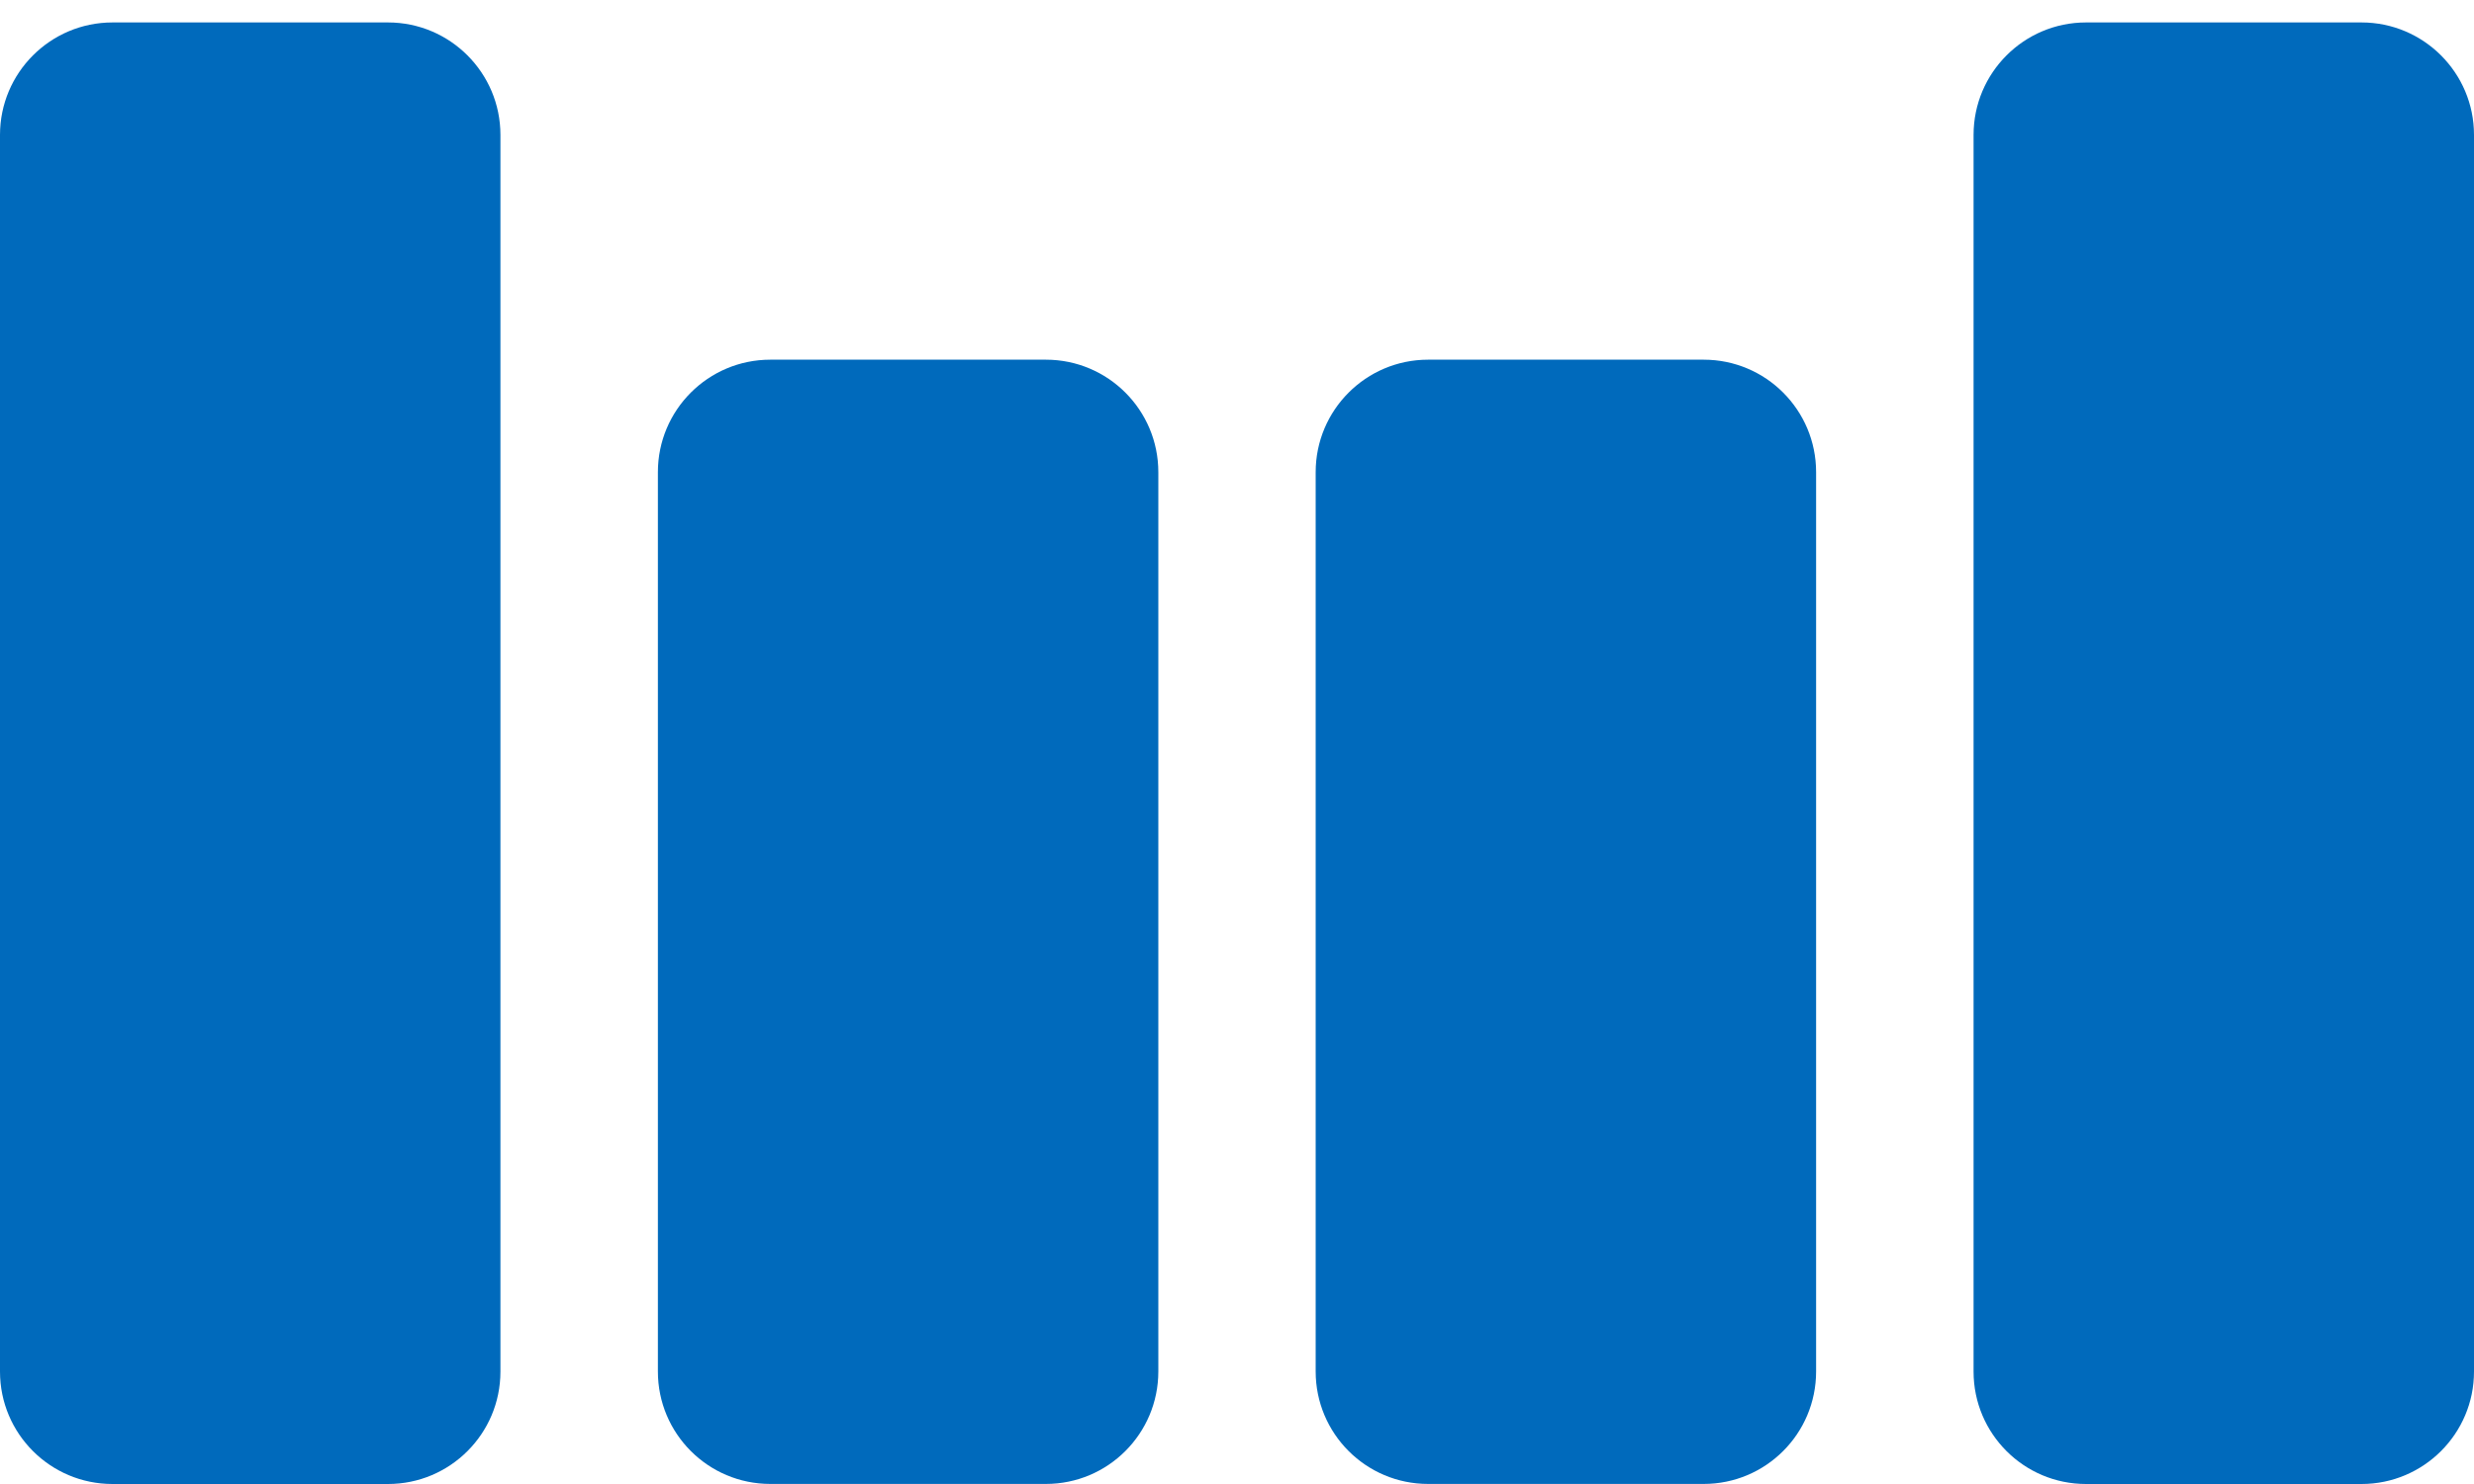
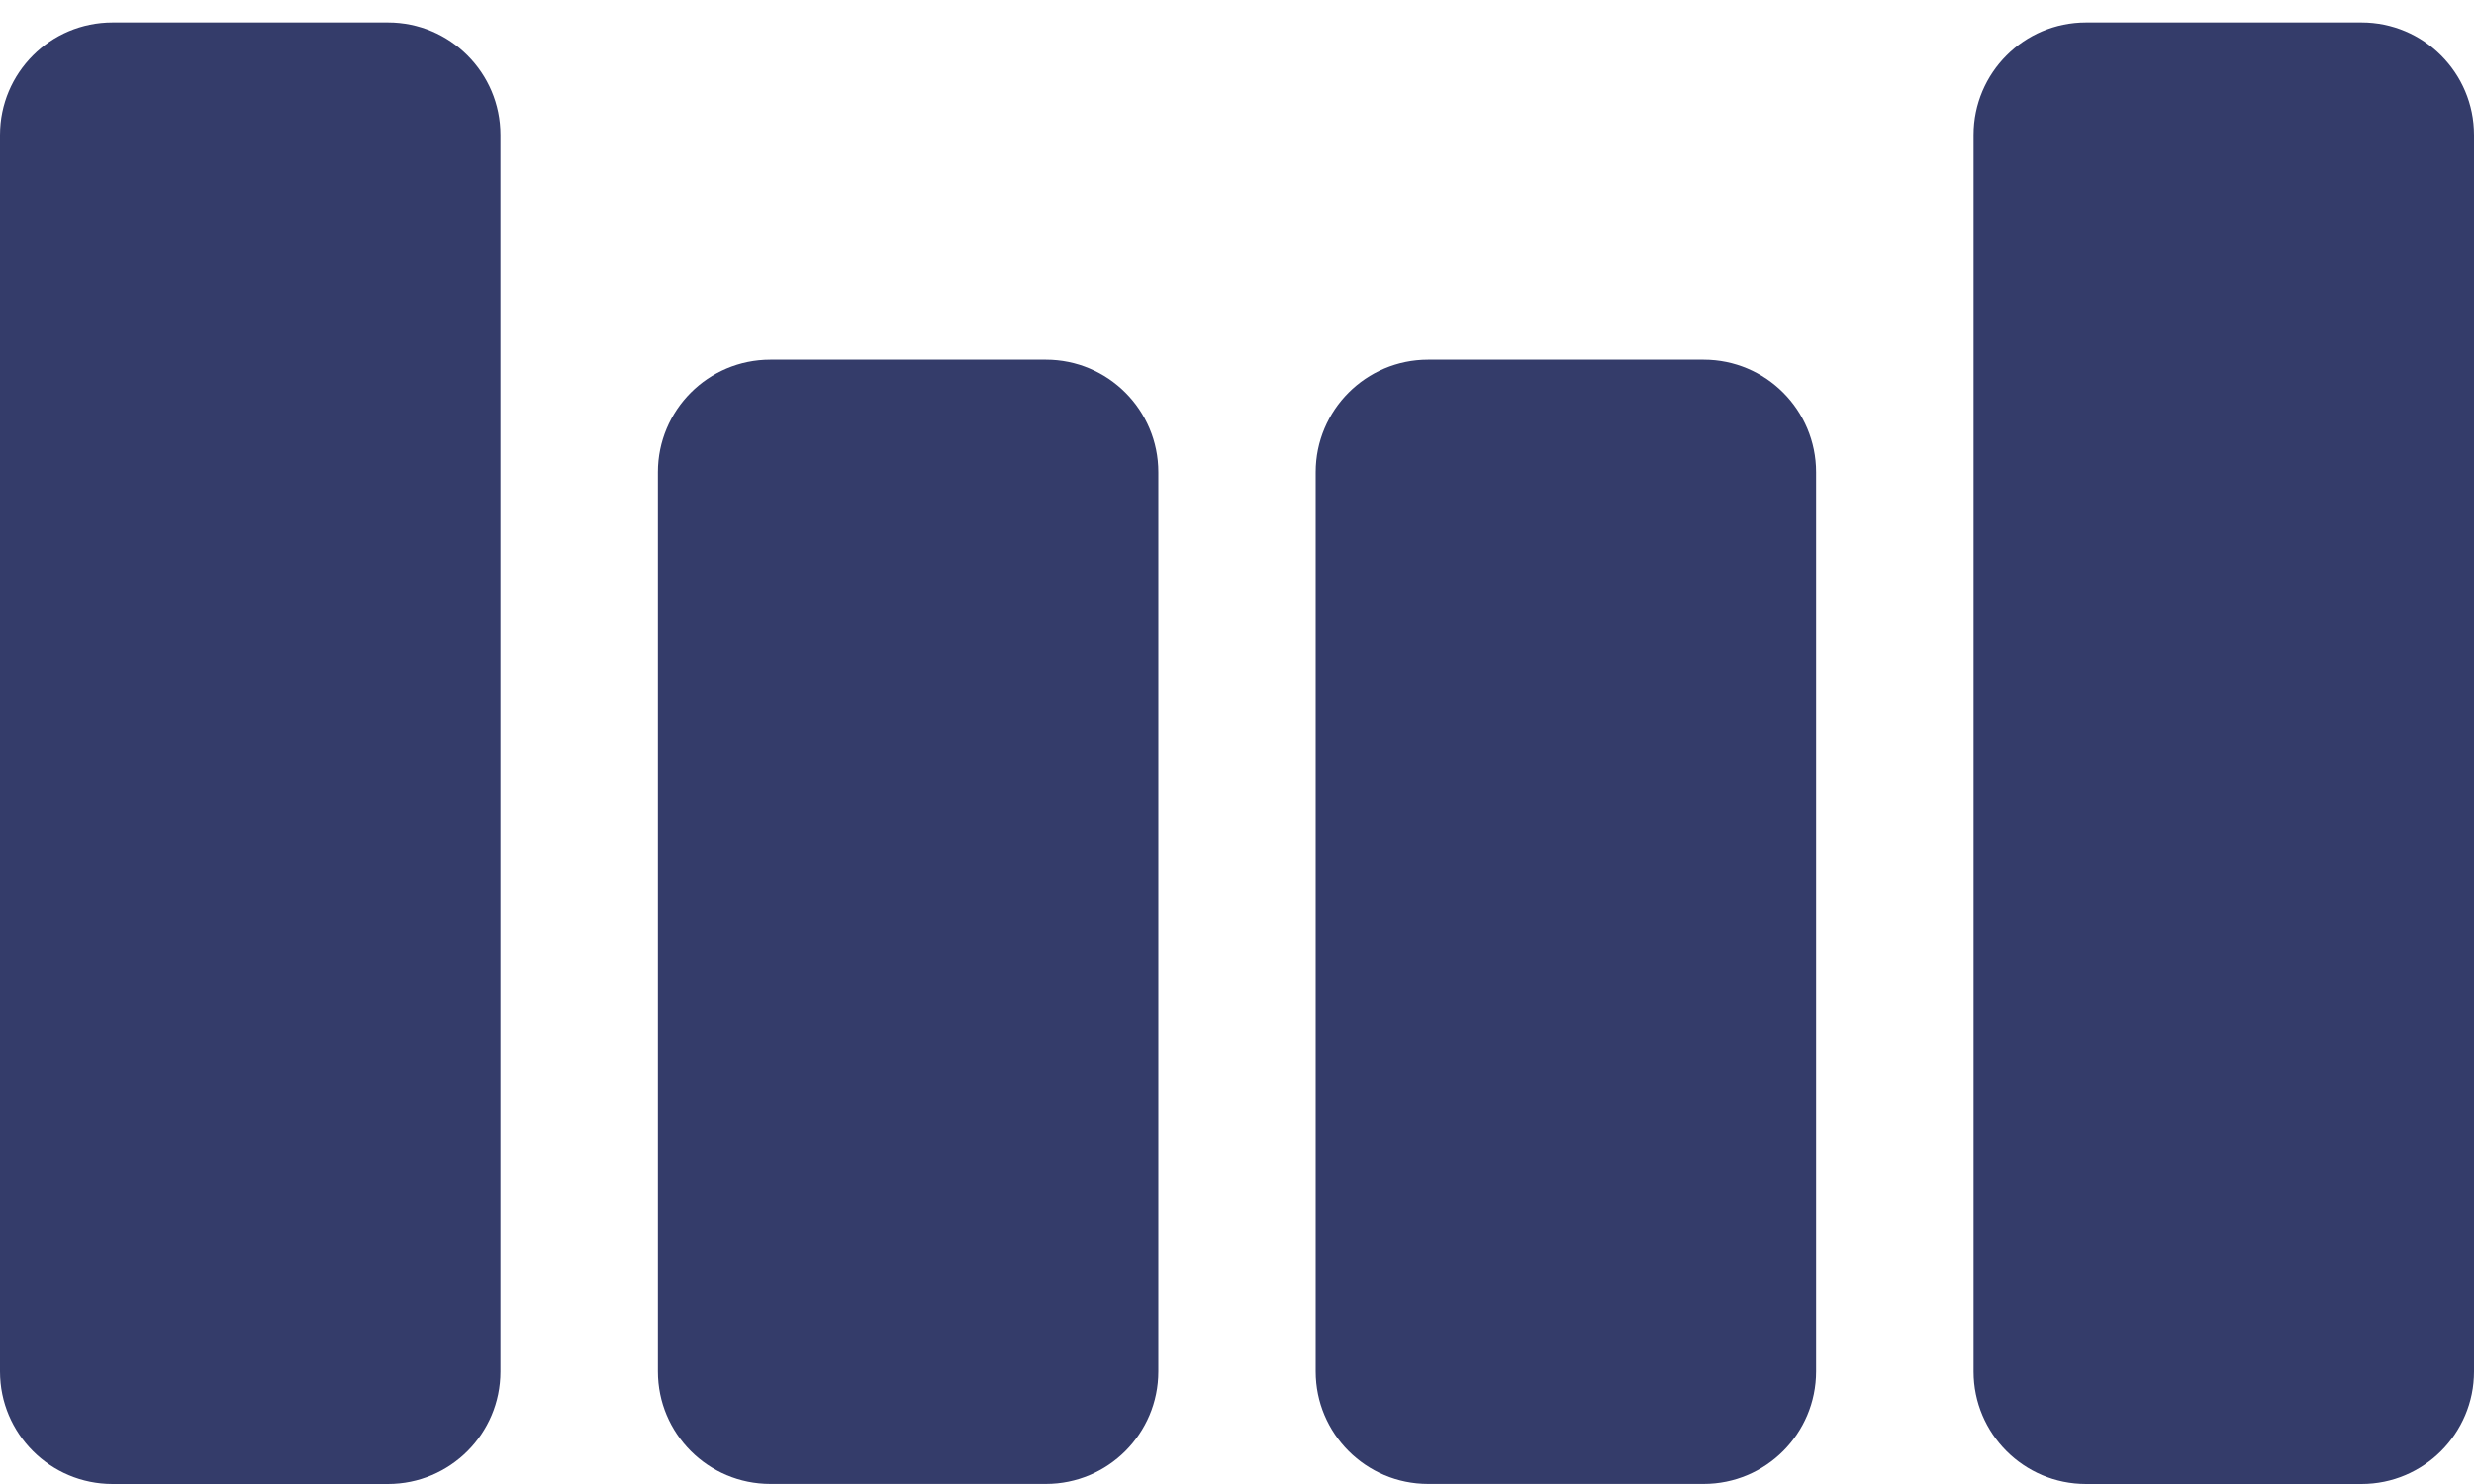
<svg xmlns="http://www.w3.org/2000/svg" width="40" height="24" viewBox="0 0 40 24" fill="none">
-   <path d="M6.273 0.363H1.819C0.814 0.363 0 1.178 0 2.182V22.182C0 23.186 0.814 24 1.819 24H6.273C7.277 24 8.091 23.186 8.091 22.182V2.182C8.091 1.178 7.277 0.363 6.273 0.363Z" fill="#006ABC" />
-   <path d="M16.91 5.817H12.455C11.45 5.817 10.637 6.631 10.637 7.636V22.18C10.637 23.186 11.45 23.999 12.455 23.999H16.91C17.914 23.999 18.728 23.185 18.728 22.18V7.636C18.728 6.631 17.914 5.817 16.91 5.817Z" fill="#006ABC" />
-   <path d="M27.545 5.817H23.09C22.086 5.817 21.272 6.631 21.272 7.636V22.18C21.272 23.186 22.086 23.999 23.09 23.999H27.545C28.55 23.999 29.363 23.185 29.363 22.18V7.636C29.363 6.631 28.55 5.817 27.545 5.817Z" fill="#006ABC" />
-   <path d="M38.181 0.363H33.727C32.723 0.363 31.909 1.178 31.909 2.182V22.182C31.909 23.186 32.723 24 33.727 24H38.181C39.185 24 40 23.185 40 22.182V2.182C40 1.178 39.185 0.363 38.181 0.363Z" fill="#006ABC" />
+   <path d="M6.273 0.363H1.819C0.814 0.363 0 1.178 0 2.182V22.182C0 23.186 0.814 24 1.819 24H6.273C7.277 24 8.091 23.186 8.091 22.182V2.182C8.091 1.178 7.277 0.363 6.273 0.363Z" fill="#343C6A" />
+   <path d="M16.91 5.817H12.455C11.45 5.817 10.637 6.631 10.637 7.636V22.18C10.637 23.186 11.45 23.999 12.455 23.999H16.91C17.914 23.999 18.728 23.185 18.728 22.18V7.636C18.728 6.631 17.914 5.817 16.91 5.817Z" fill="#343C6A" />
+   <path d="M27.545 5.817H23.09C22.086 5.817 21.272 6.631 21.272 7.636V22.18C21.272 23.186 22.086 23.999 23.09 23.999H27.545C28.55 23.999 29.363 23.185 29.363 22.18V7.636C29.363 6.631 28.55 5.817 27.545 5.817Z" fill="#343C6A" />
+   <path d="M38.181 0.363H33.727C32.723 0.363 31.909 1.178 31.909 2.182V22.182C31.909 23.186 32.723 24 33.727 24H38.181C39.185 24 40 23.185 40 22.182V2.182C40 1.178 39.185 0.363 38.181 0.363Z" fill="#343C6A" />
</svg>
